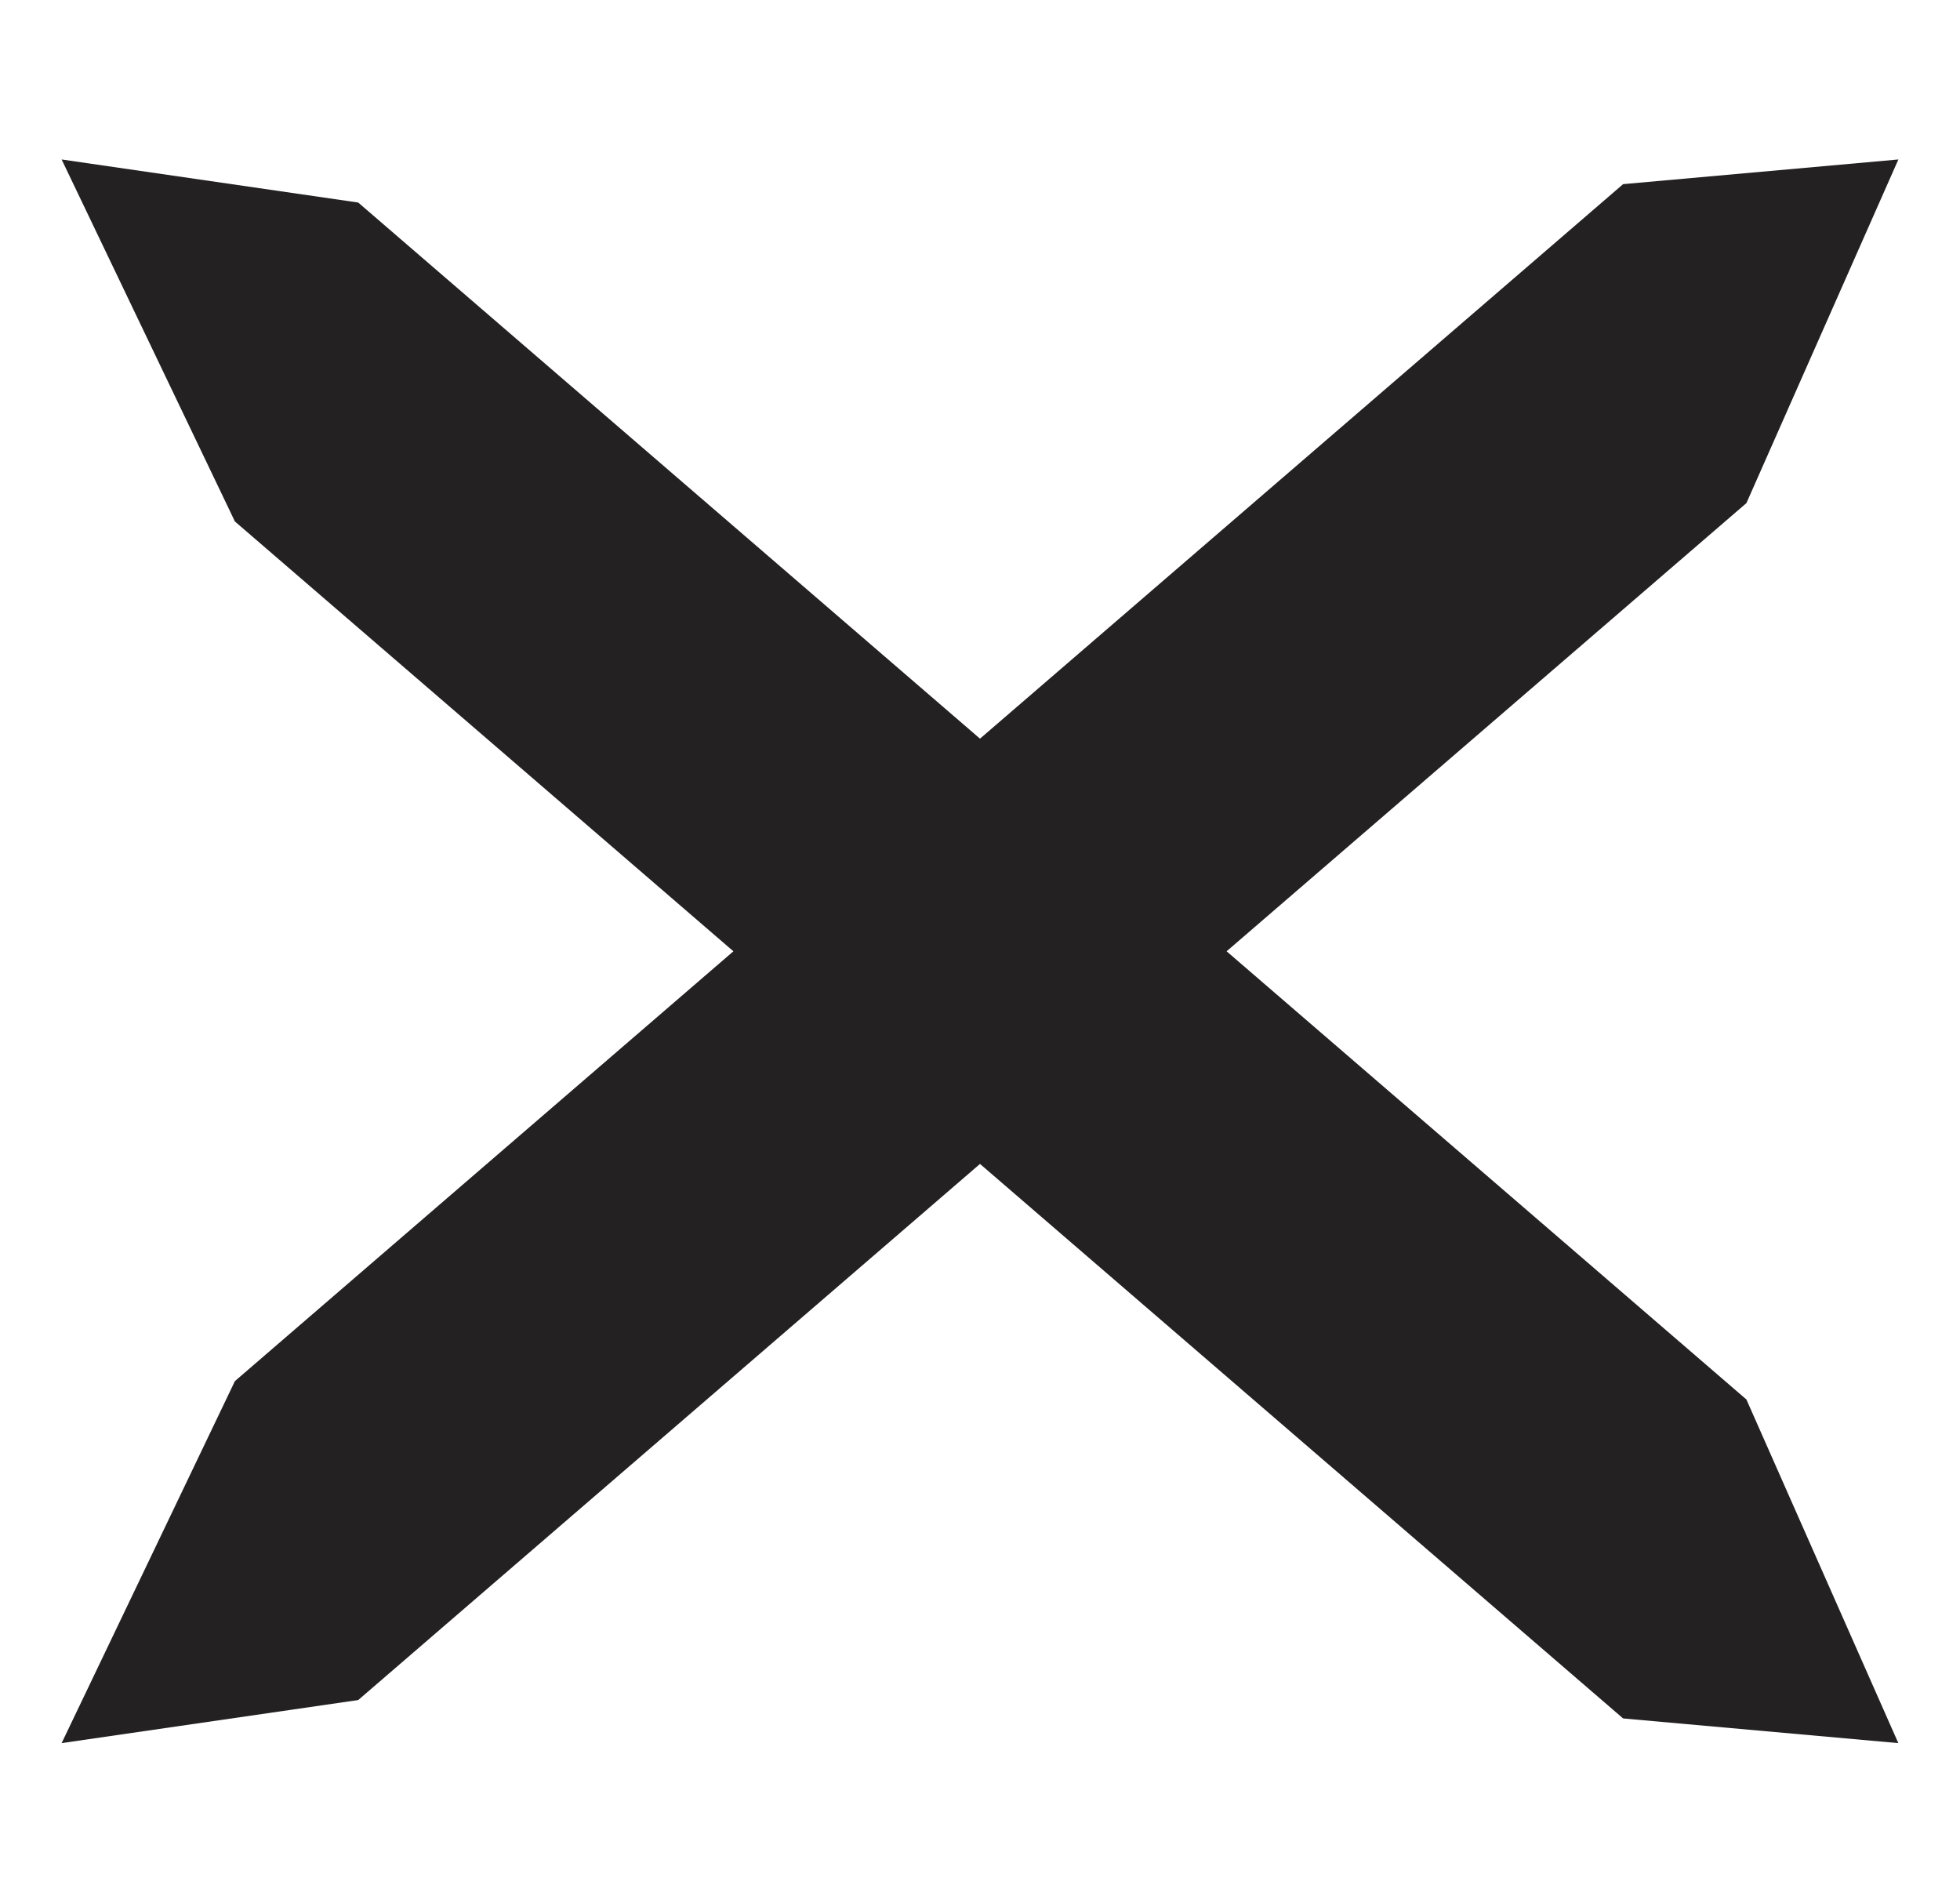
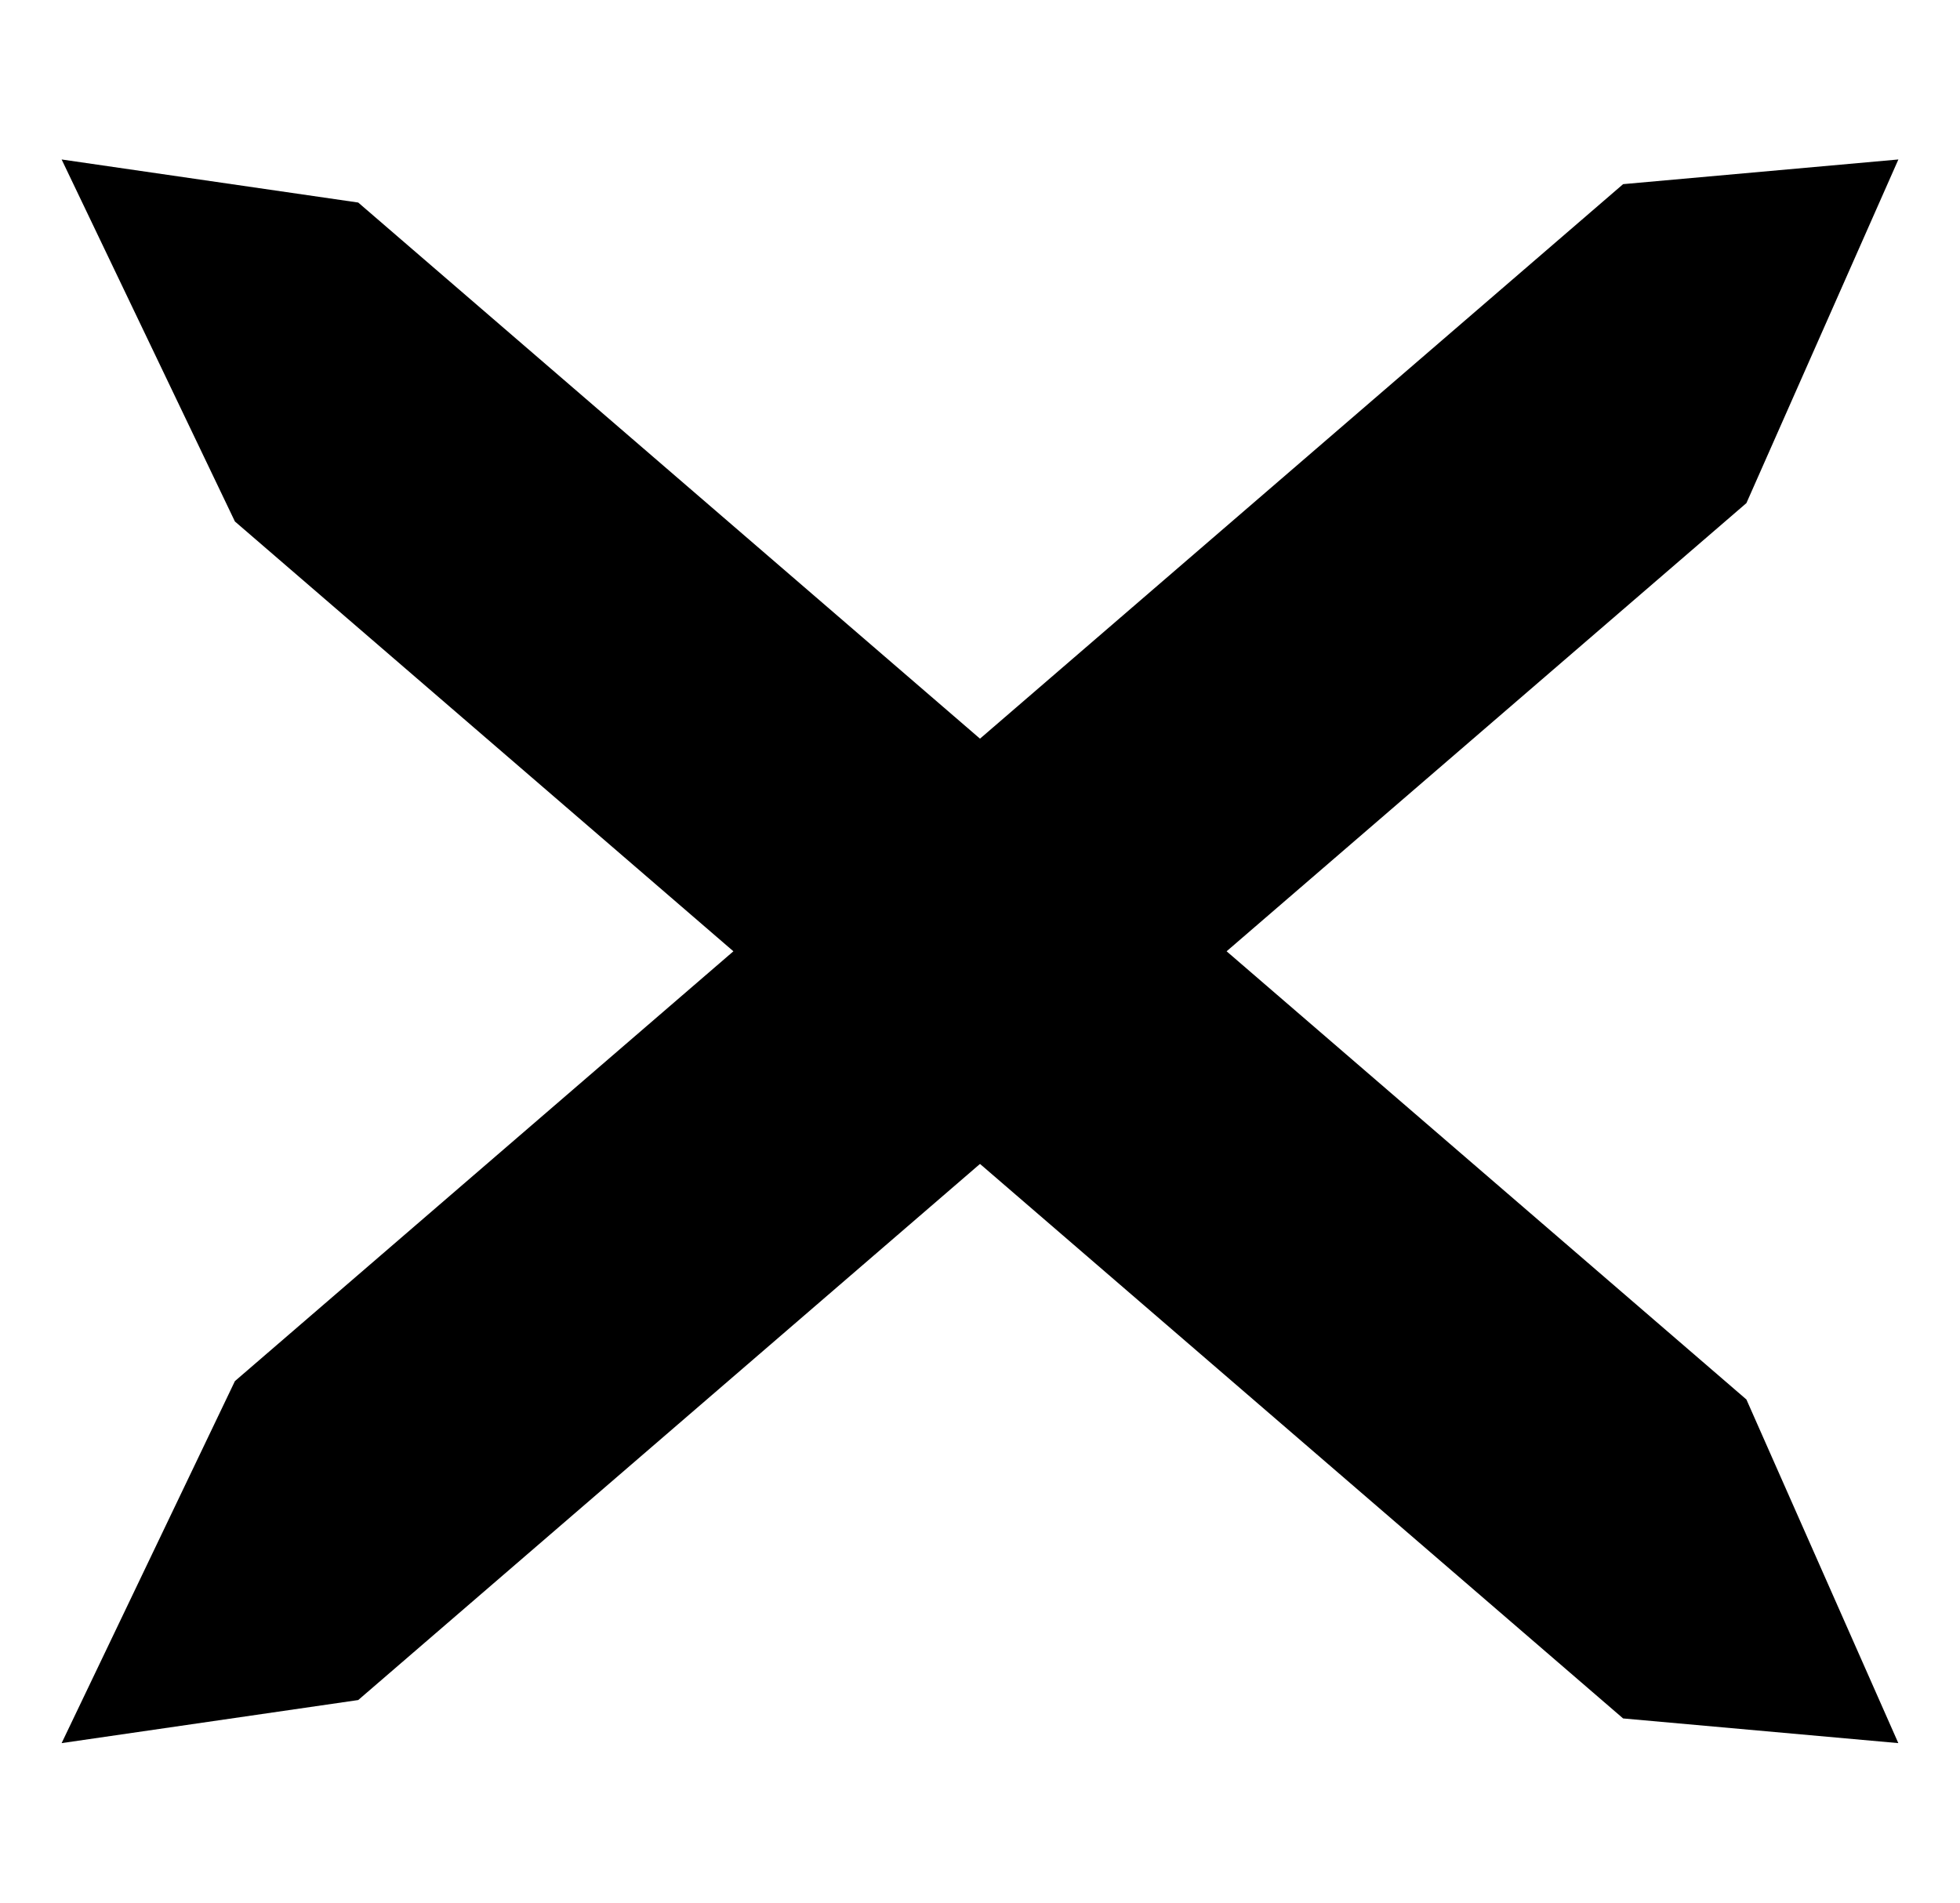
<svg xmlns="http://www.w3.org/2000/svg" width="34" height="33" viewBox="0 0 34 33" fill="none">
-   <path d="M1.069 30.234L4.075 23.955L28.156 3.194L32.931 2.766L30.295 8.726L6.214 29.487L1.069 30.234Z" fill="#232121" />
-   <path d="M1.069 2.766L6.214 3.513L30.295 24.274L32.93 30.234L28.156 29.806L4.075 9.045L1.069 2.766Z" fill="#232121" />
+   <path d="M1.069 30.234L4.075 23.955L28.156 3.194L32.931 2.766L30.295 8.726L6.214 29.487L1.069 30.234Z" fill="currentColor" />
+   <path d="M1.069 2.766L6.214 3.513L30.295 24.274L32.93 30.234L28.156 29.806L4.075 9.045L1.069 2.766Z" fill="currentColor" />
</svg>
